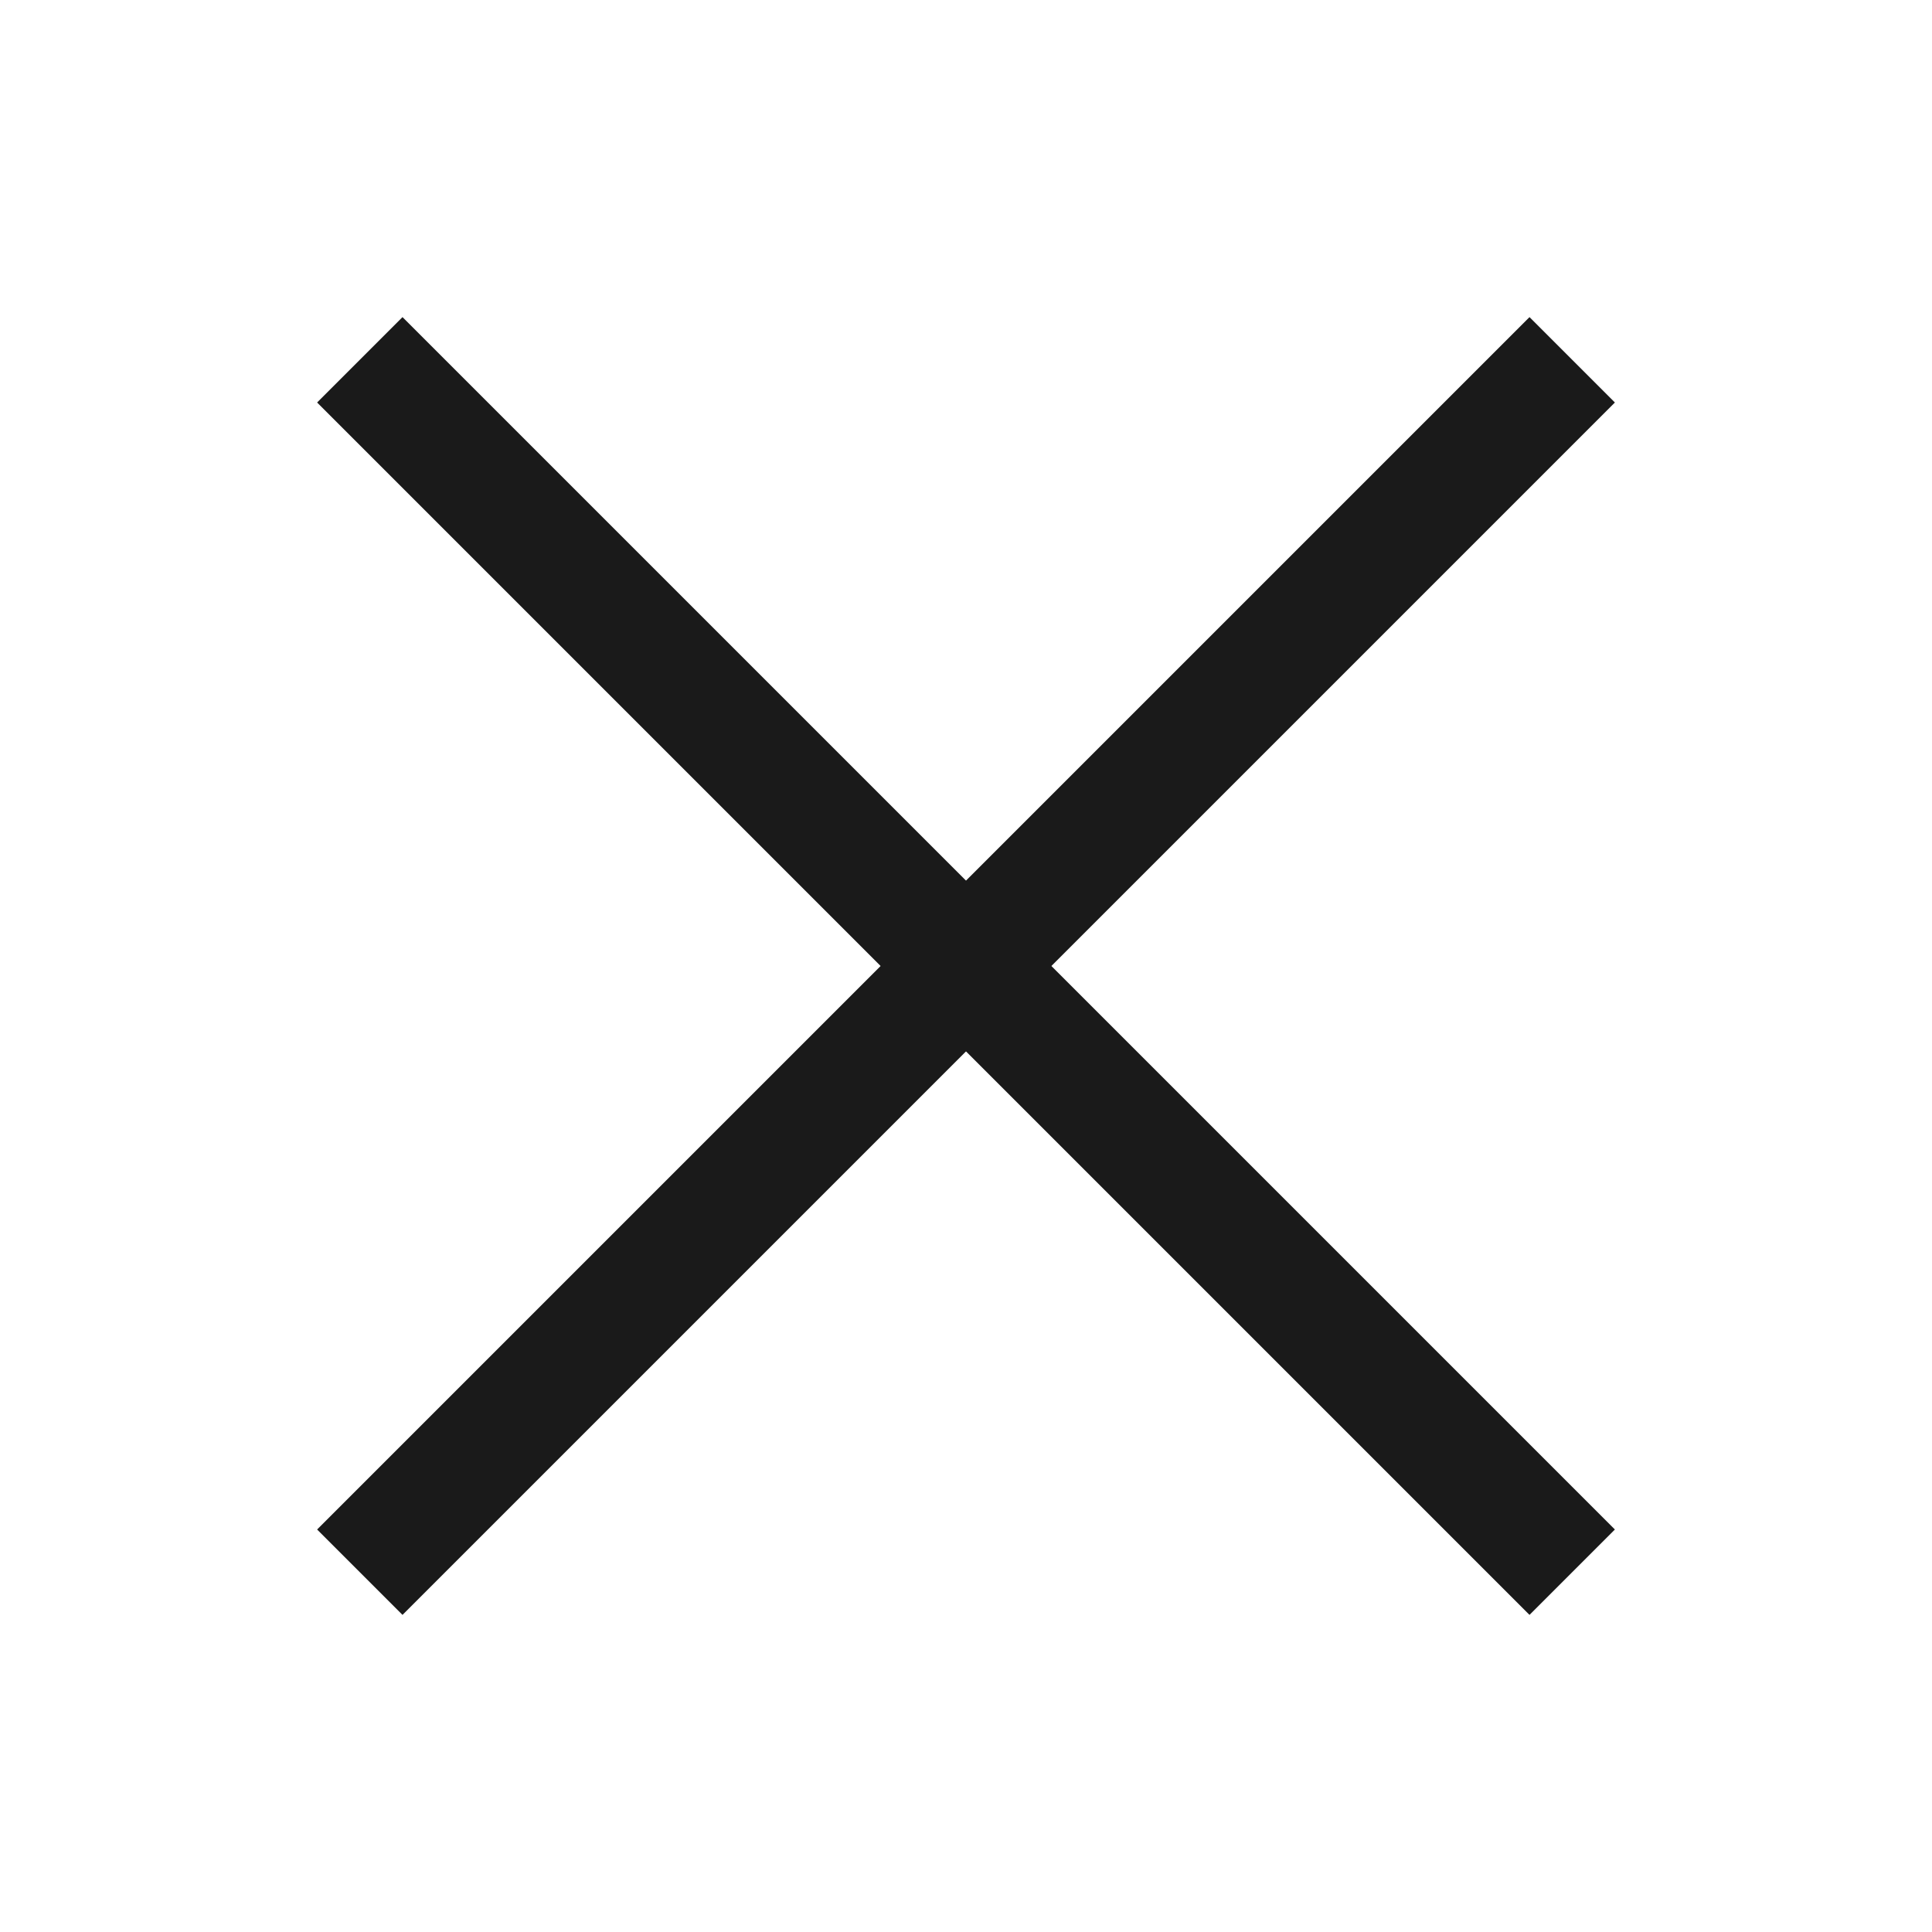
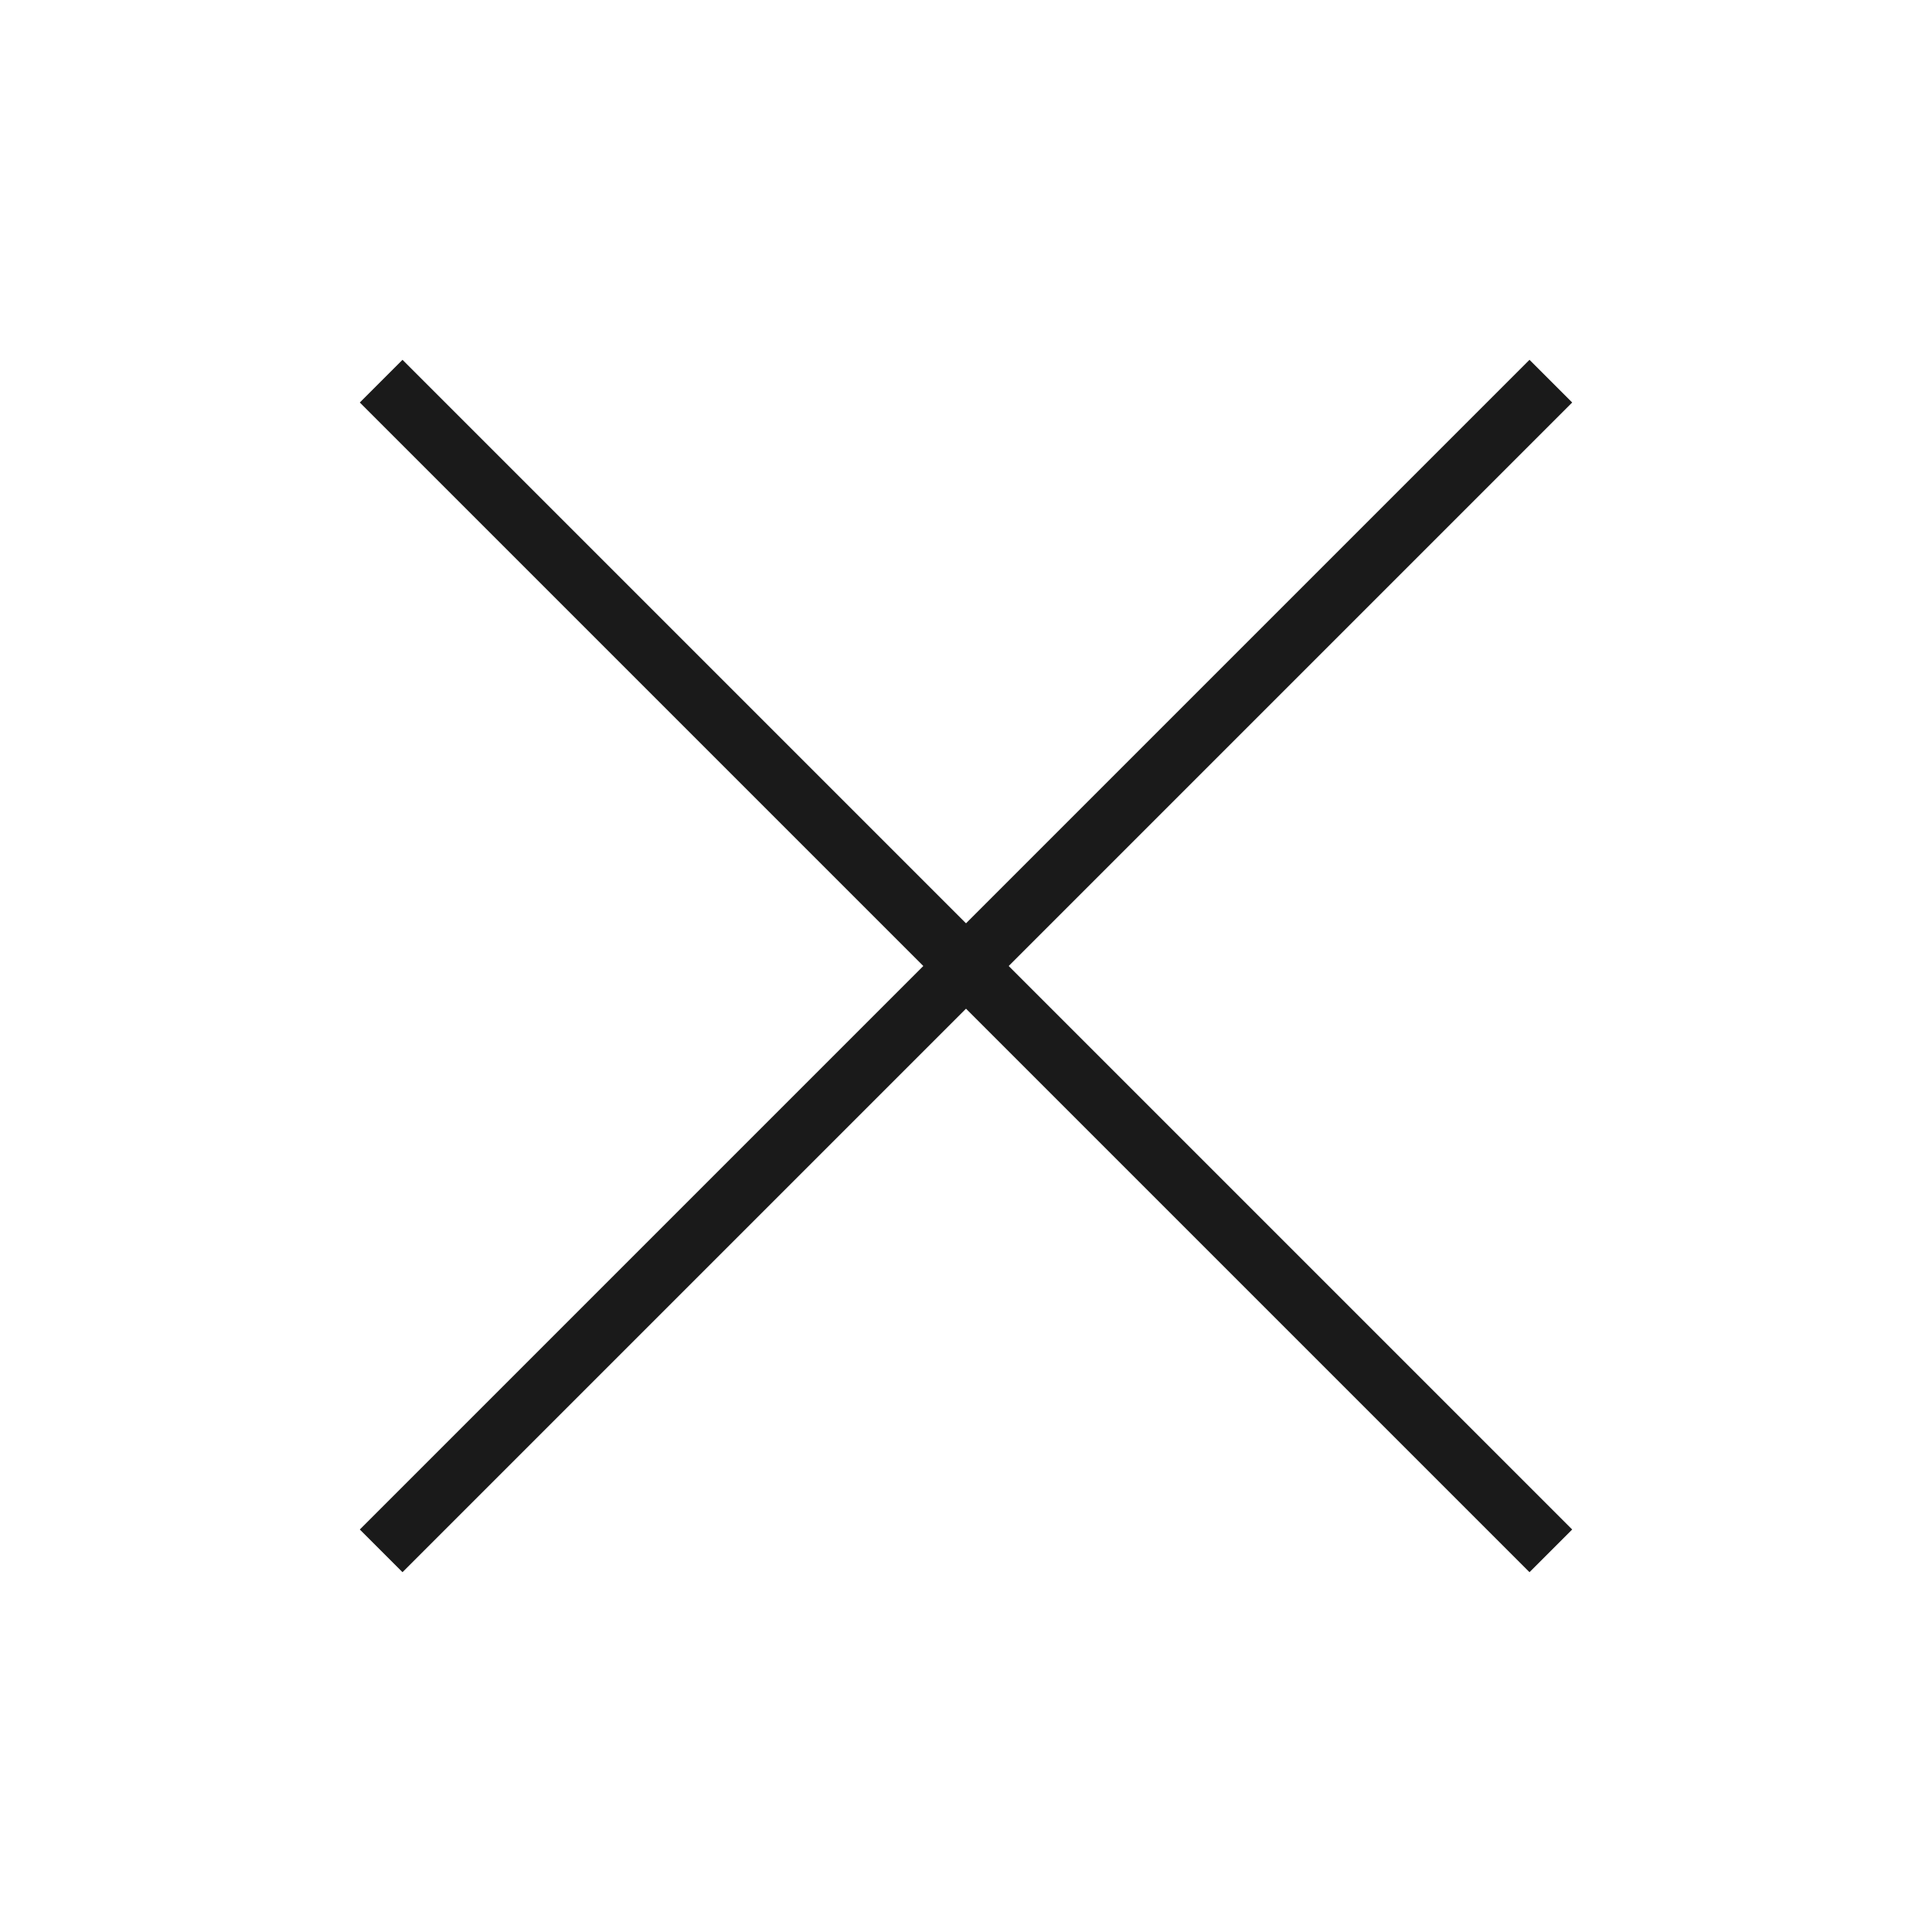
- <svg xmlns="http://www.w3.org/2000/svg" width="24" height="24" viewBox="0 0 24 24" fill="none">
-   <path d="M19 5L5 19" stroke="#1A1A1A" stroke-width="1.5" stroke-miterlimit="10" stroke-linecap="square" />
-   <path d="M19 19L5 5" stroke="#1A1A1A" stroke-width="1.5" stroke-miterlimit="10" stroke-linecap="square" />
+ <svg xmlns="http://www.w3.org/2000/svg" width="48" height="48" viewBox="0 0 48 48" fill="none">
+   <path d="M38 10L10 38" stroke="#1A1A1A" stroke-width="1.5" stroke-miterlimit="10" stroke-linecap="square" />
+   <path d="M38 38L10 10" stroke="#1A1A1A" stroke-width="1.5" stroke-miterlimit="10" stroke-linecap="square" />
</svg>
